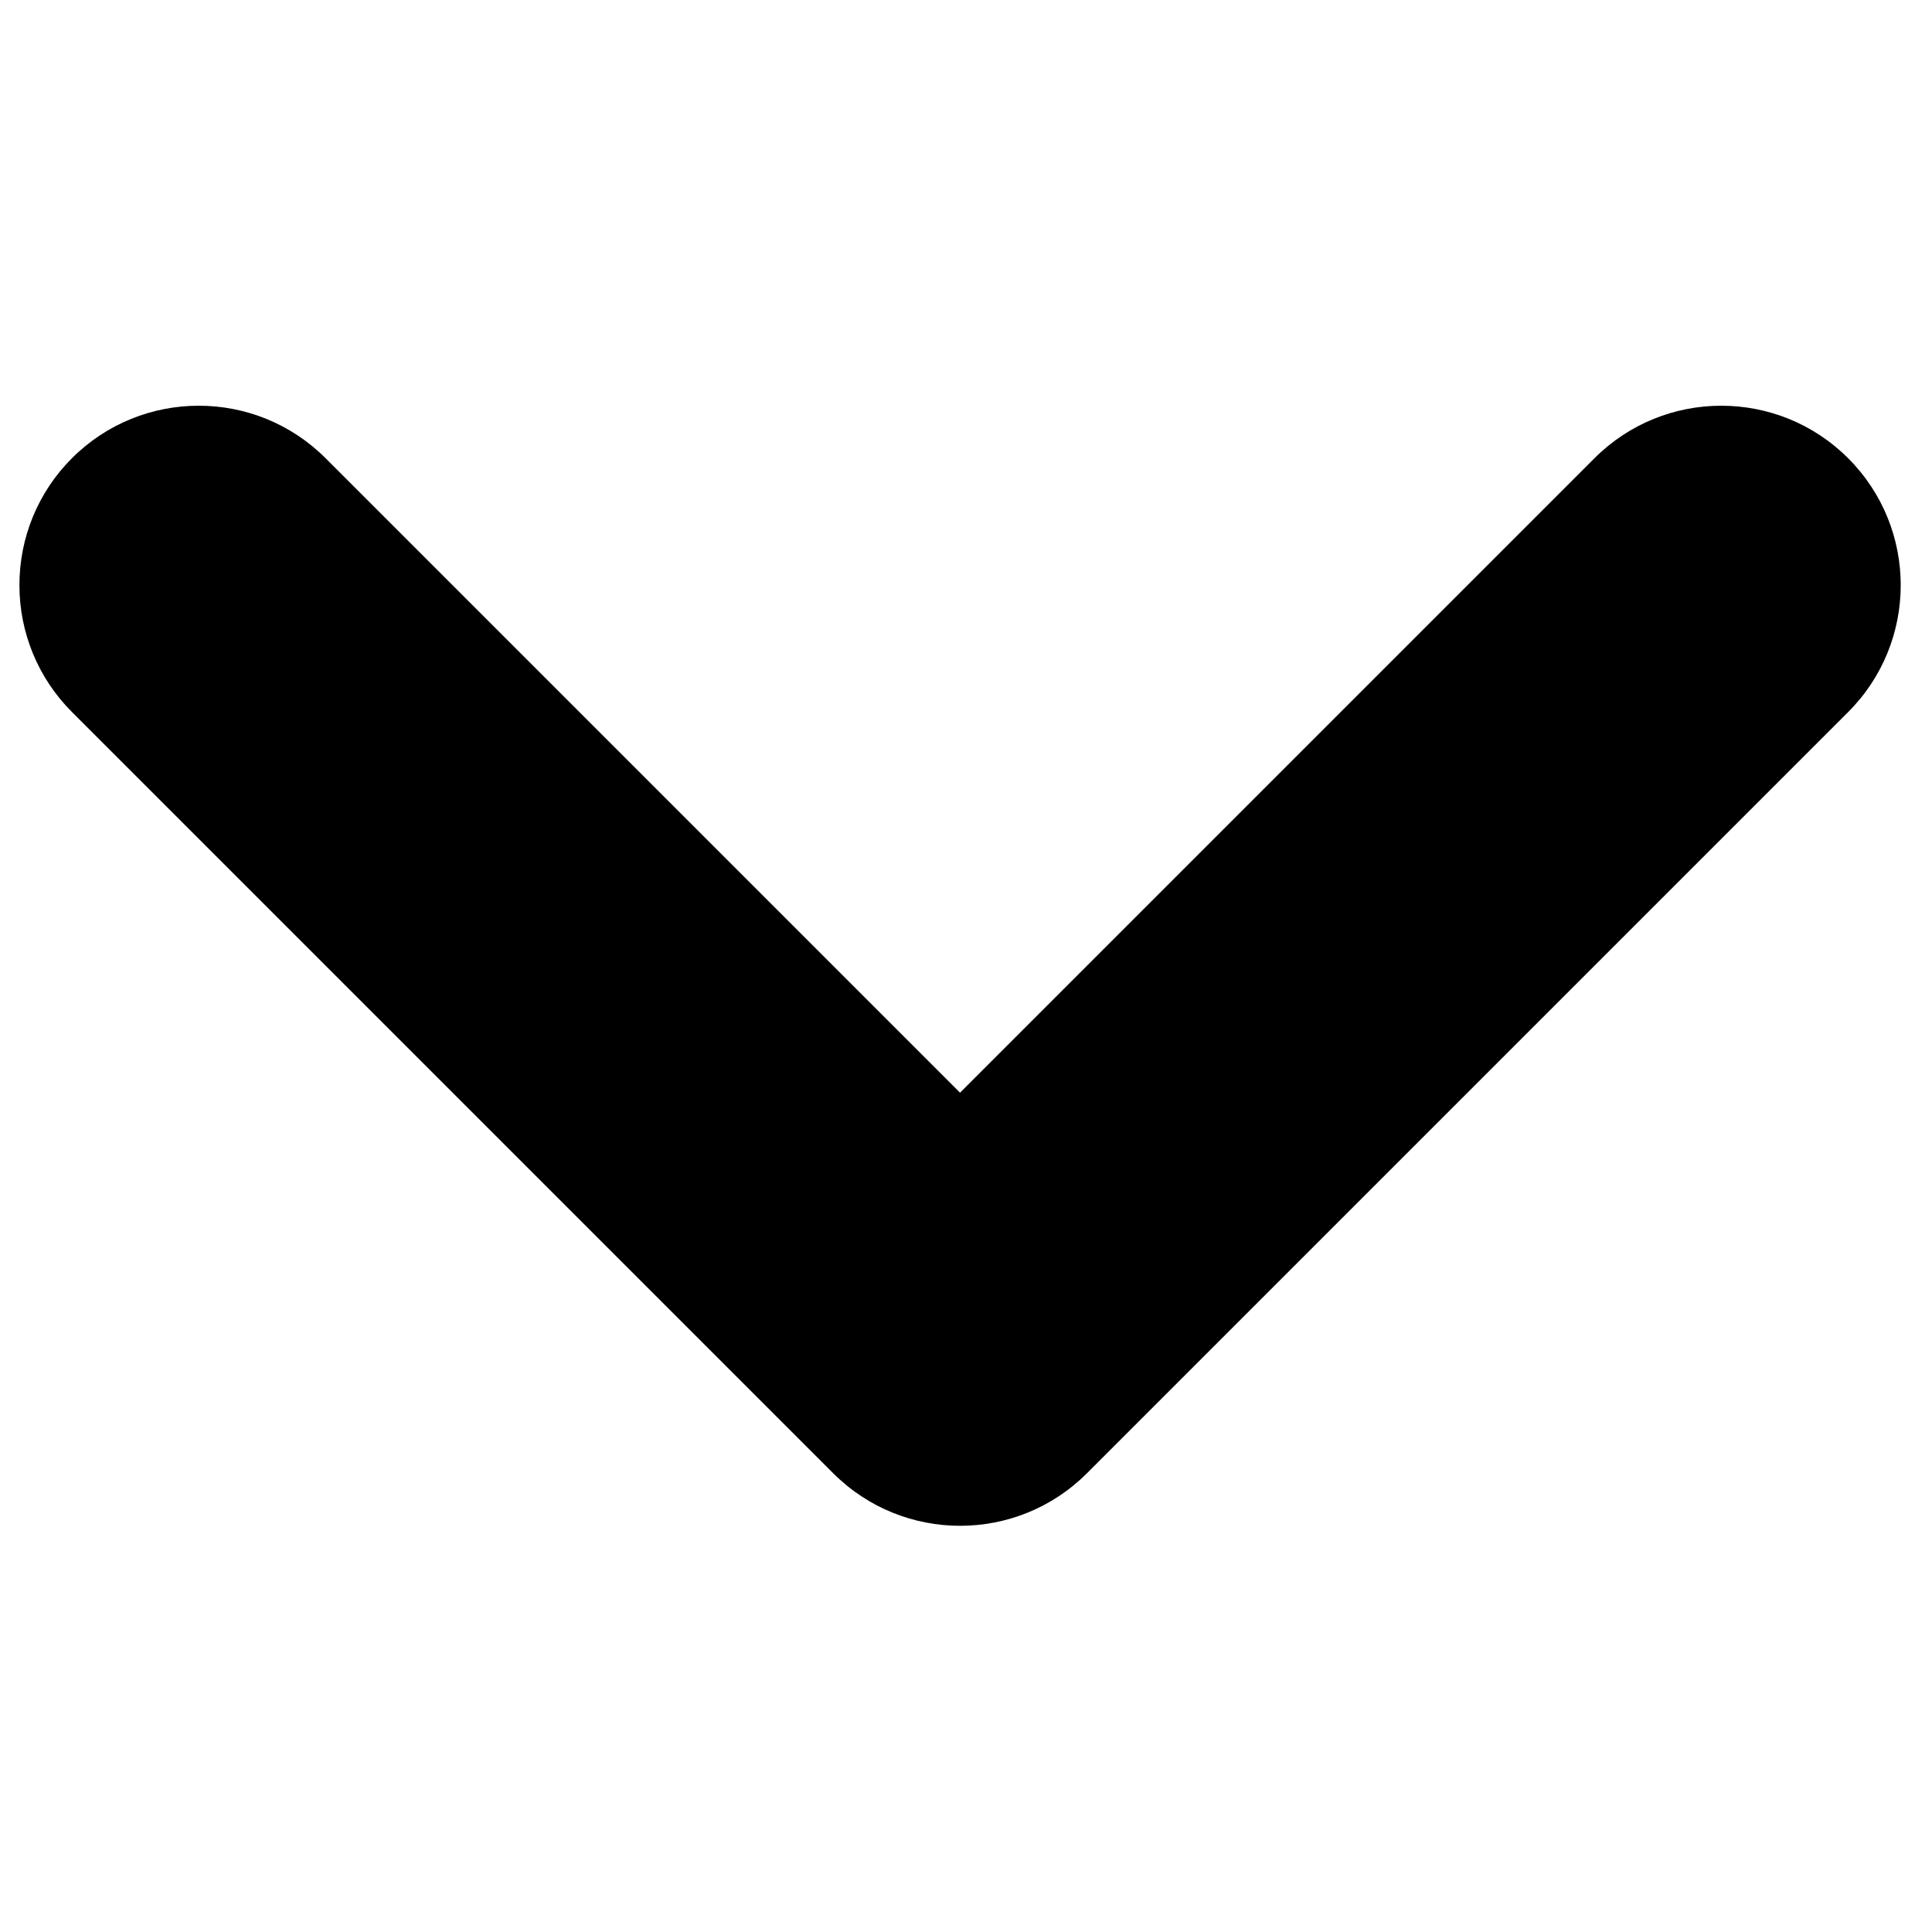
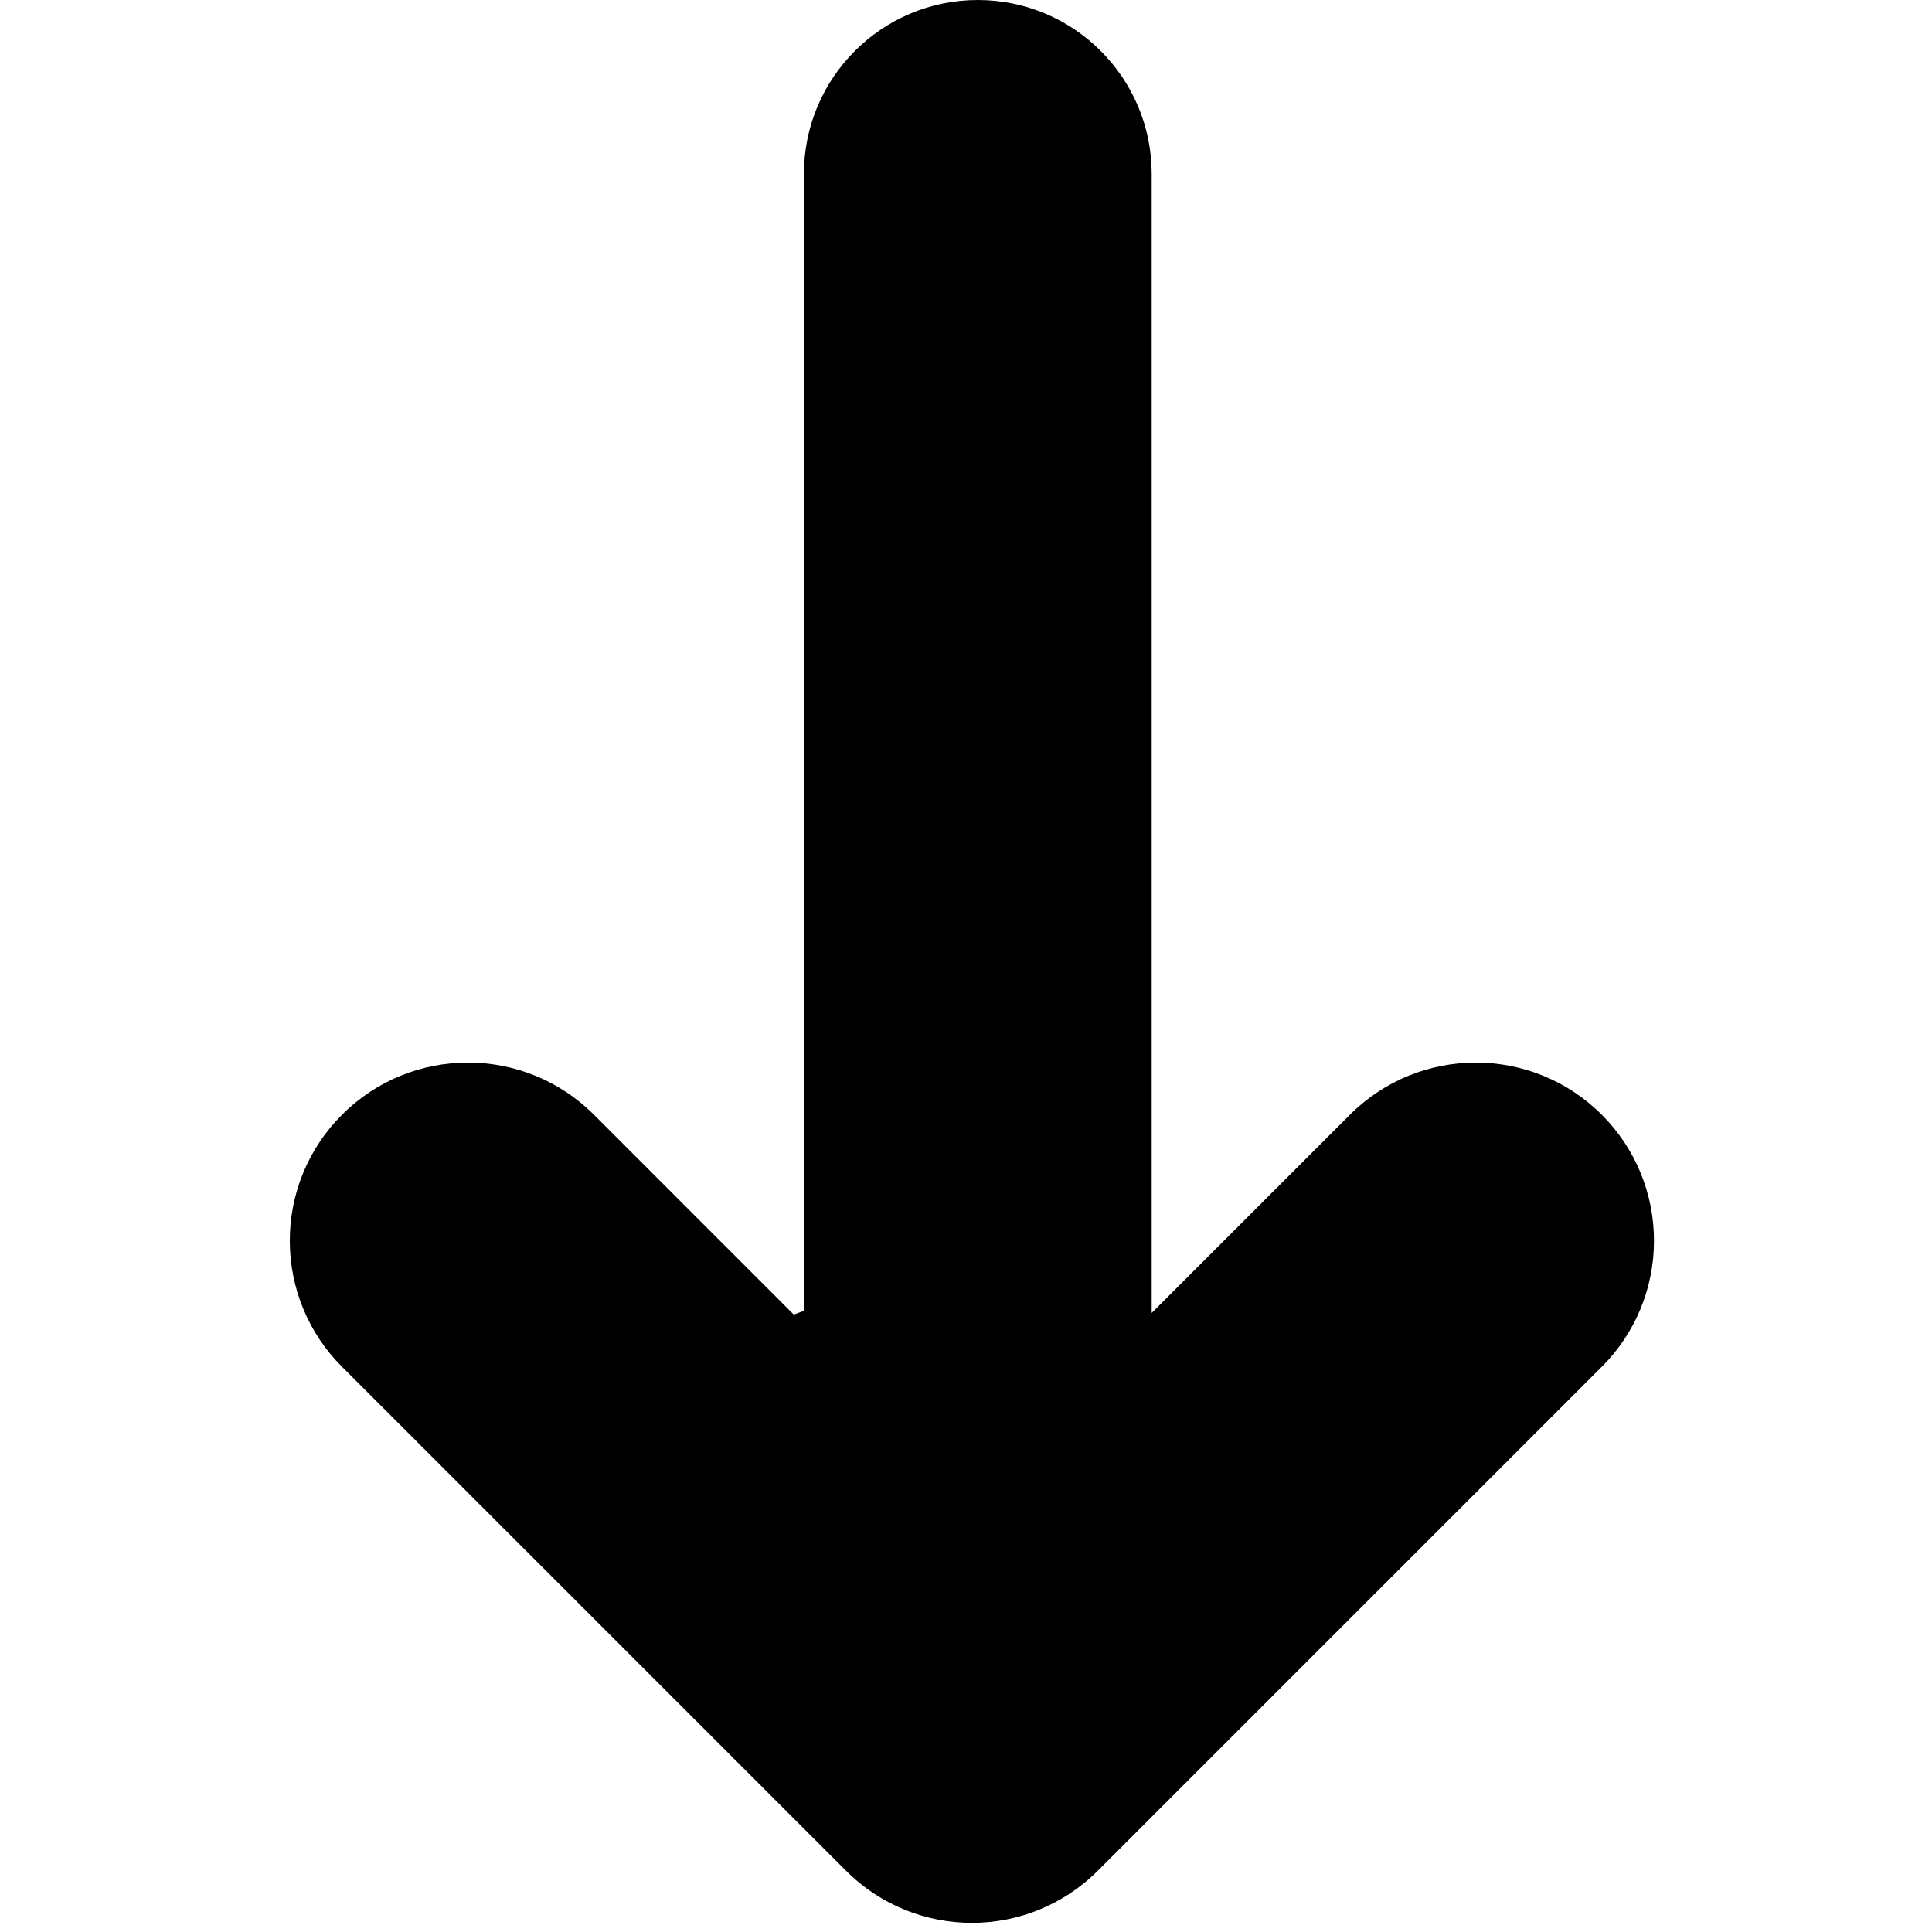
<svg xmlns="http://www.w3.org/2000/svg" width="100" height="100" viewBox="0 0 100 100">
  <defs>
    <clipPath id="b">
      <rect width="100" height="100" />
    </clipPath>
  </defs>
  <g id="a" clip-path="url(#b)">
-     <path d="M45.97-625.856a9.288,9.288,0,0,1,0-13.135l32.837-32.836L45.97-704.663a9.288,9.288,0,0,1,0-13.134,9.288,9.288,0,0,1,13.135,0l39.4,39.4a9.288,9.288,0,0,1,0,13.135l-39.4,39.4a9.257,9.257,0,0,1-6.567,2.72A9.259,9.259,0,0,1,45.97-625.856Z" transform="translate(-622.136 -22.25) rotate(90)" />
+     <path d="M-4532.3-480.09a9.222,9.222,0,0,1,0-13.042l10.341-10.34q-.094-.27-.19-.528H-4581a9,9,0,0,1-9-9,9,9,0,0,1,9-9h58.959l-10.259-10.259a9.219,9.219,0,0,1,0-13.039,9.2,9.2,0,0,1,6.523-2.7,9.187,9.187,0,0,1,6.519,2.7l26.083,26.083a9.221,9.221,0,0,1,0,13.042l-26.083,26.084a9.194,9.194,0,0,1-6.521,2.7A9.192,9.192,0,0,1-4532.3-480.09Z" transform="translate(-462.389 4590) rotate(90)" />
  </g>
</svg>
